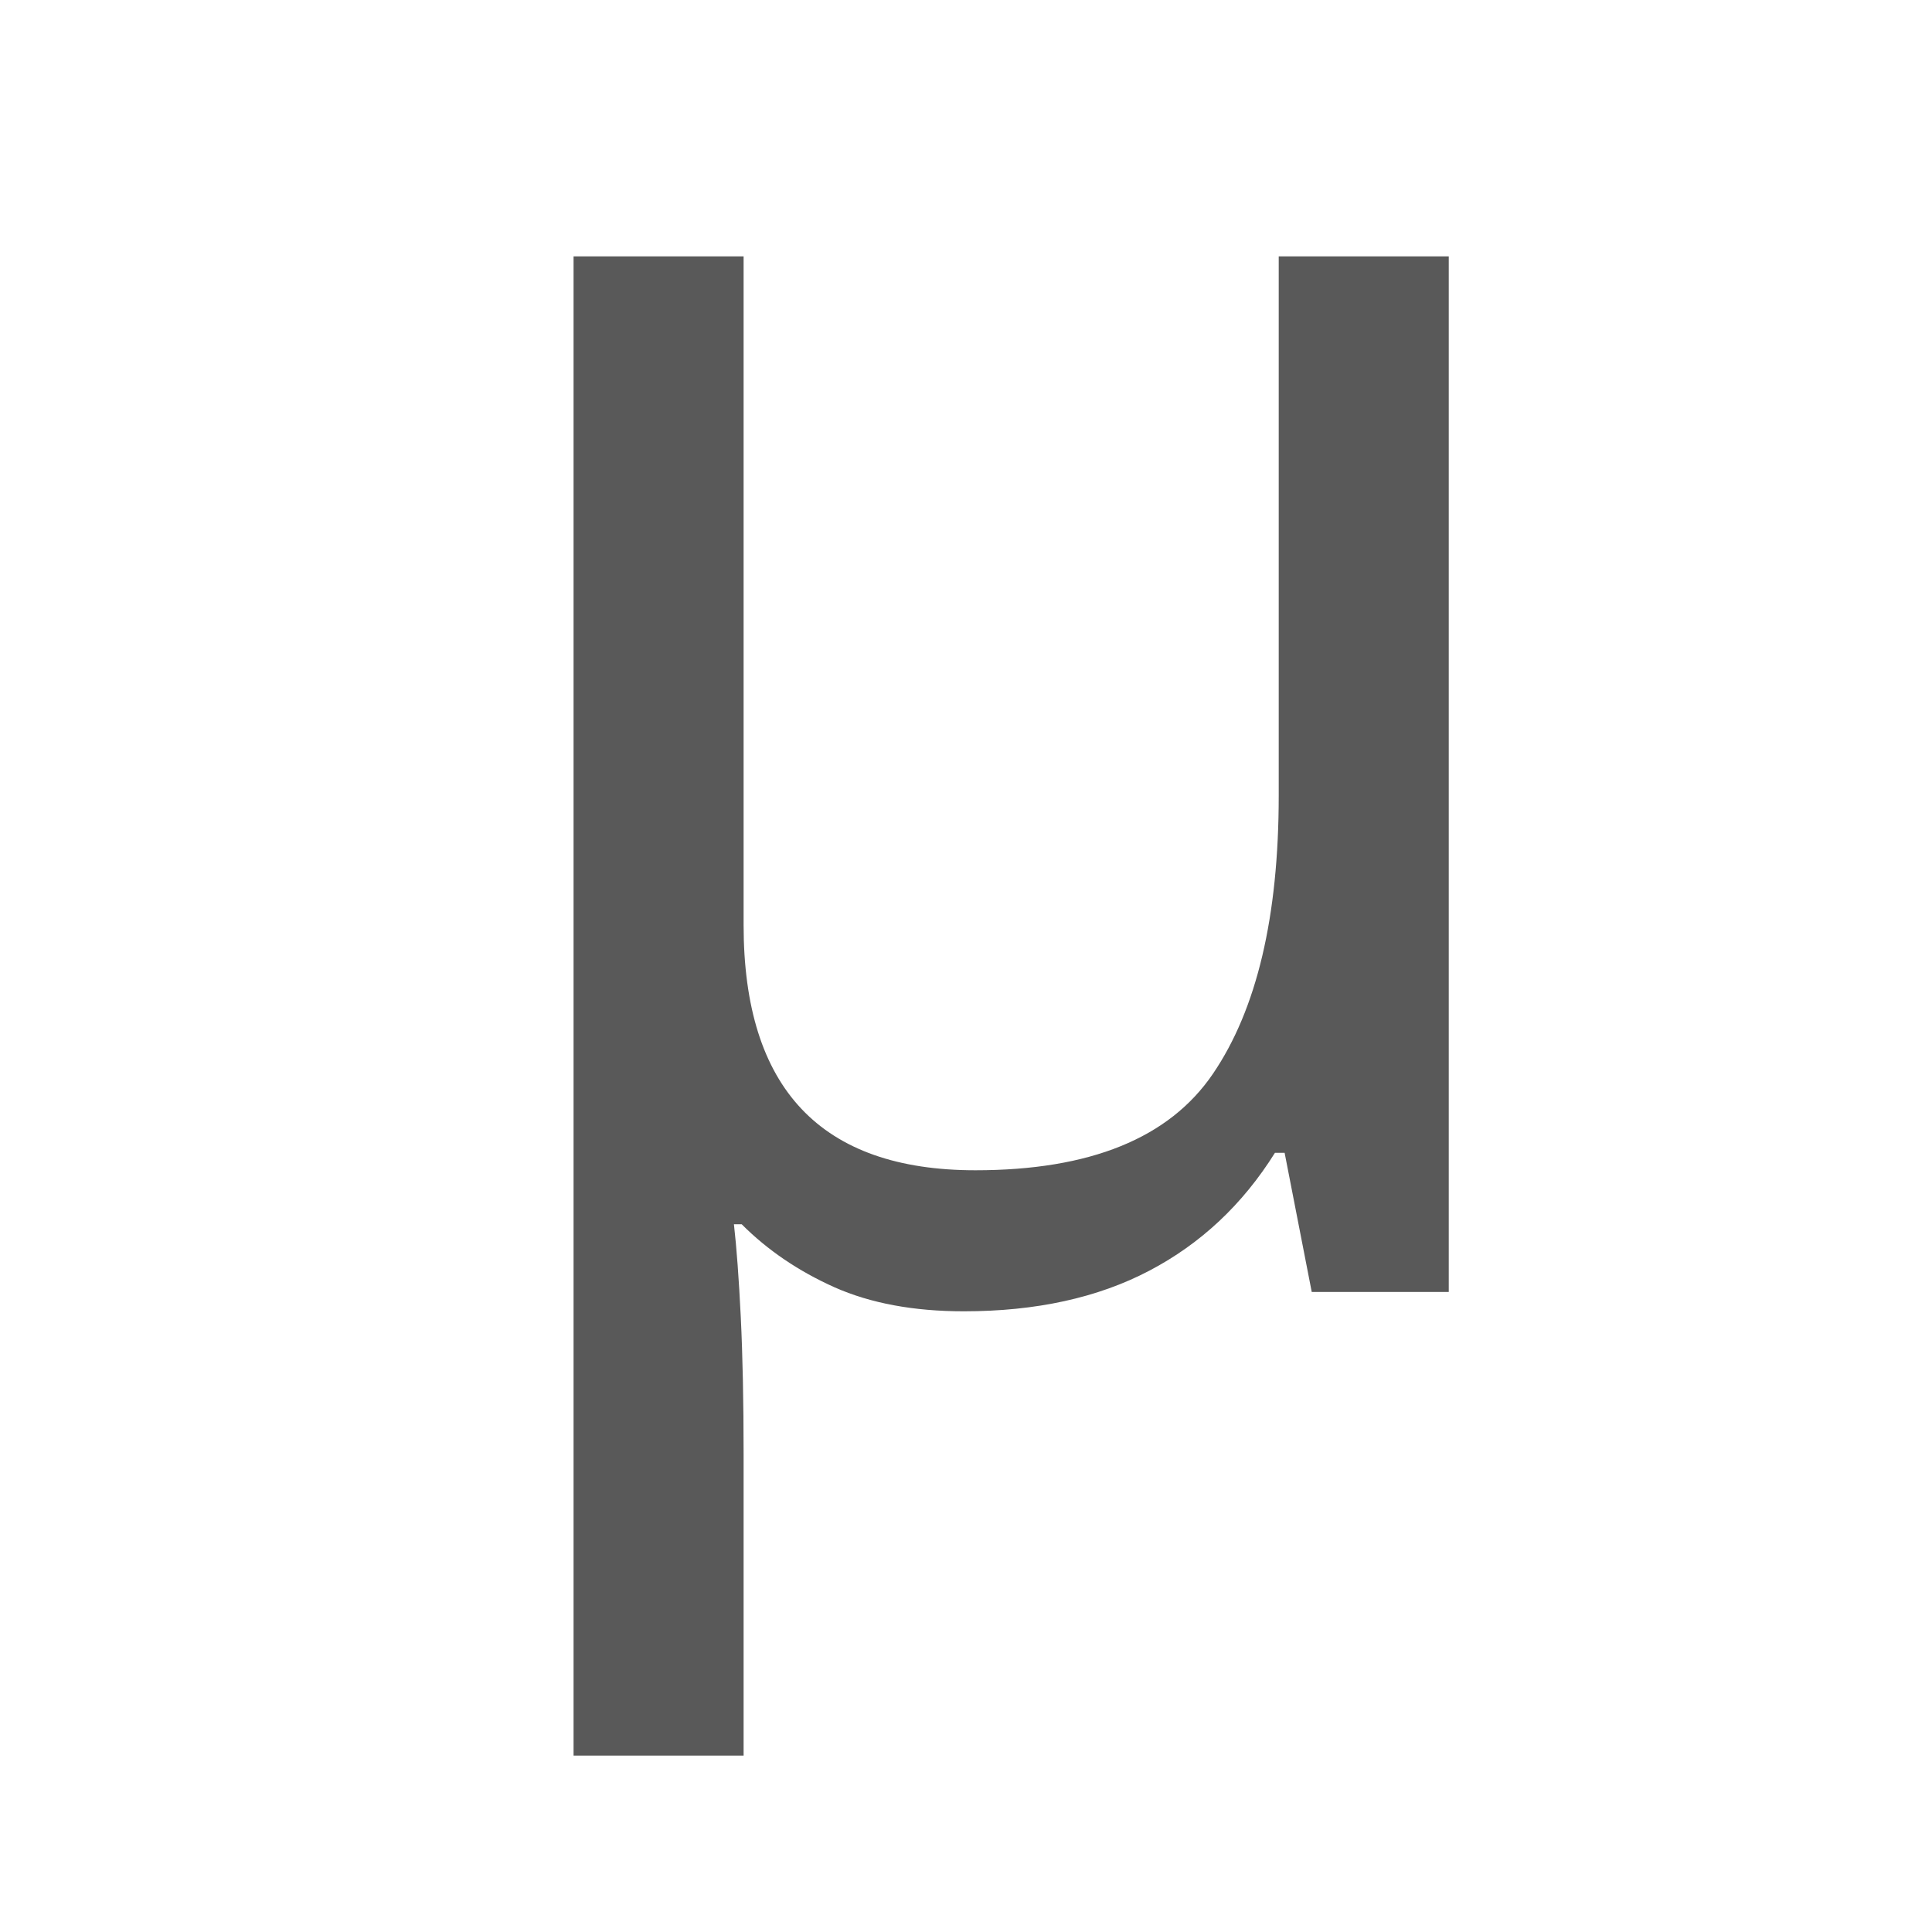
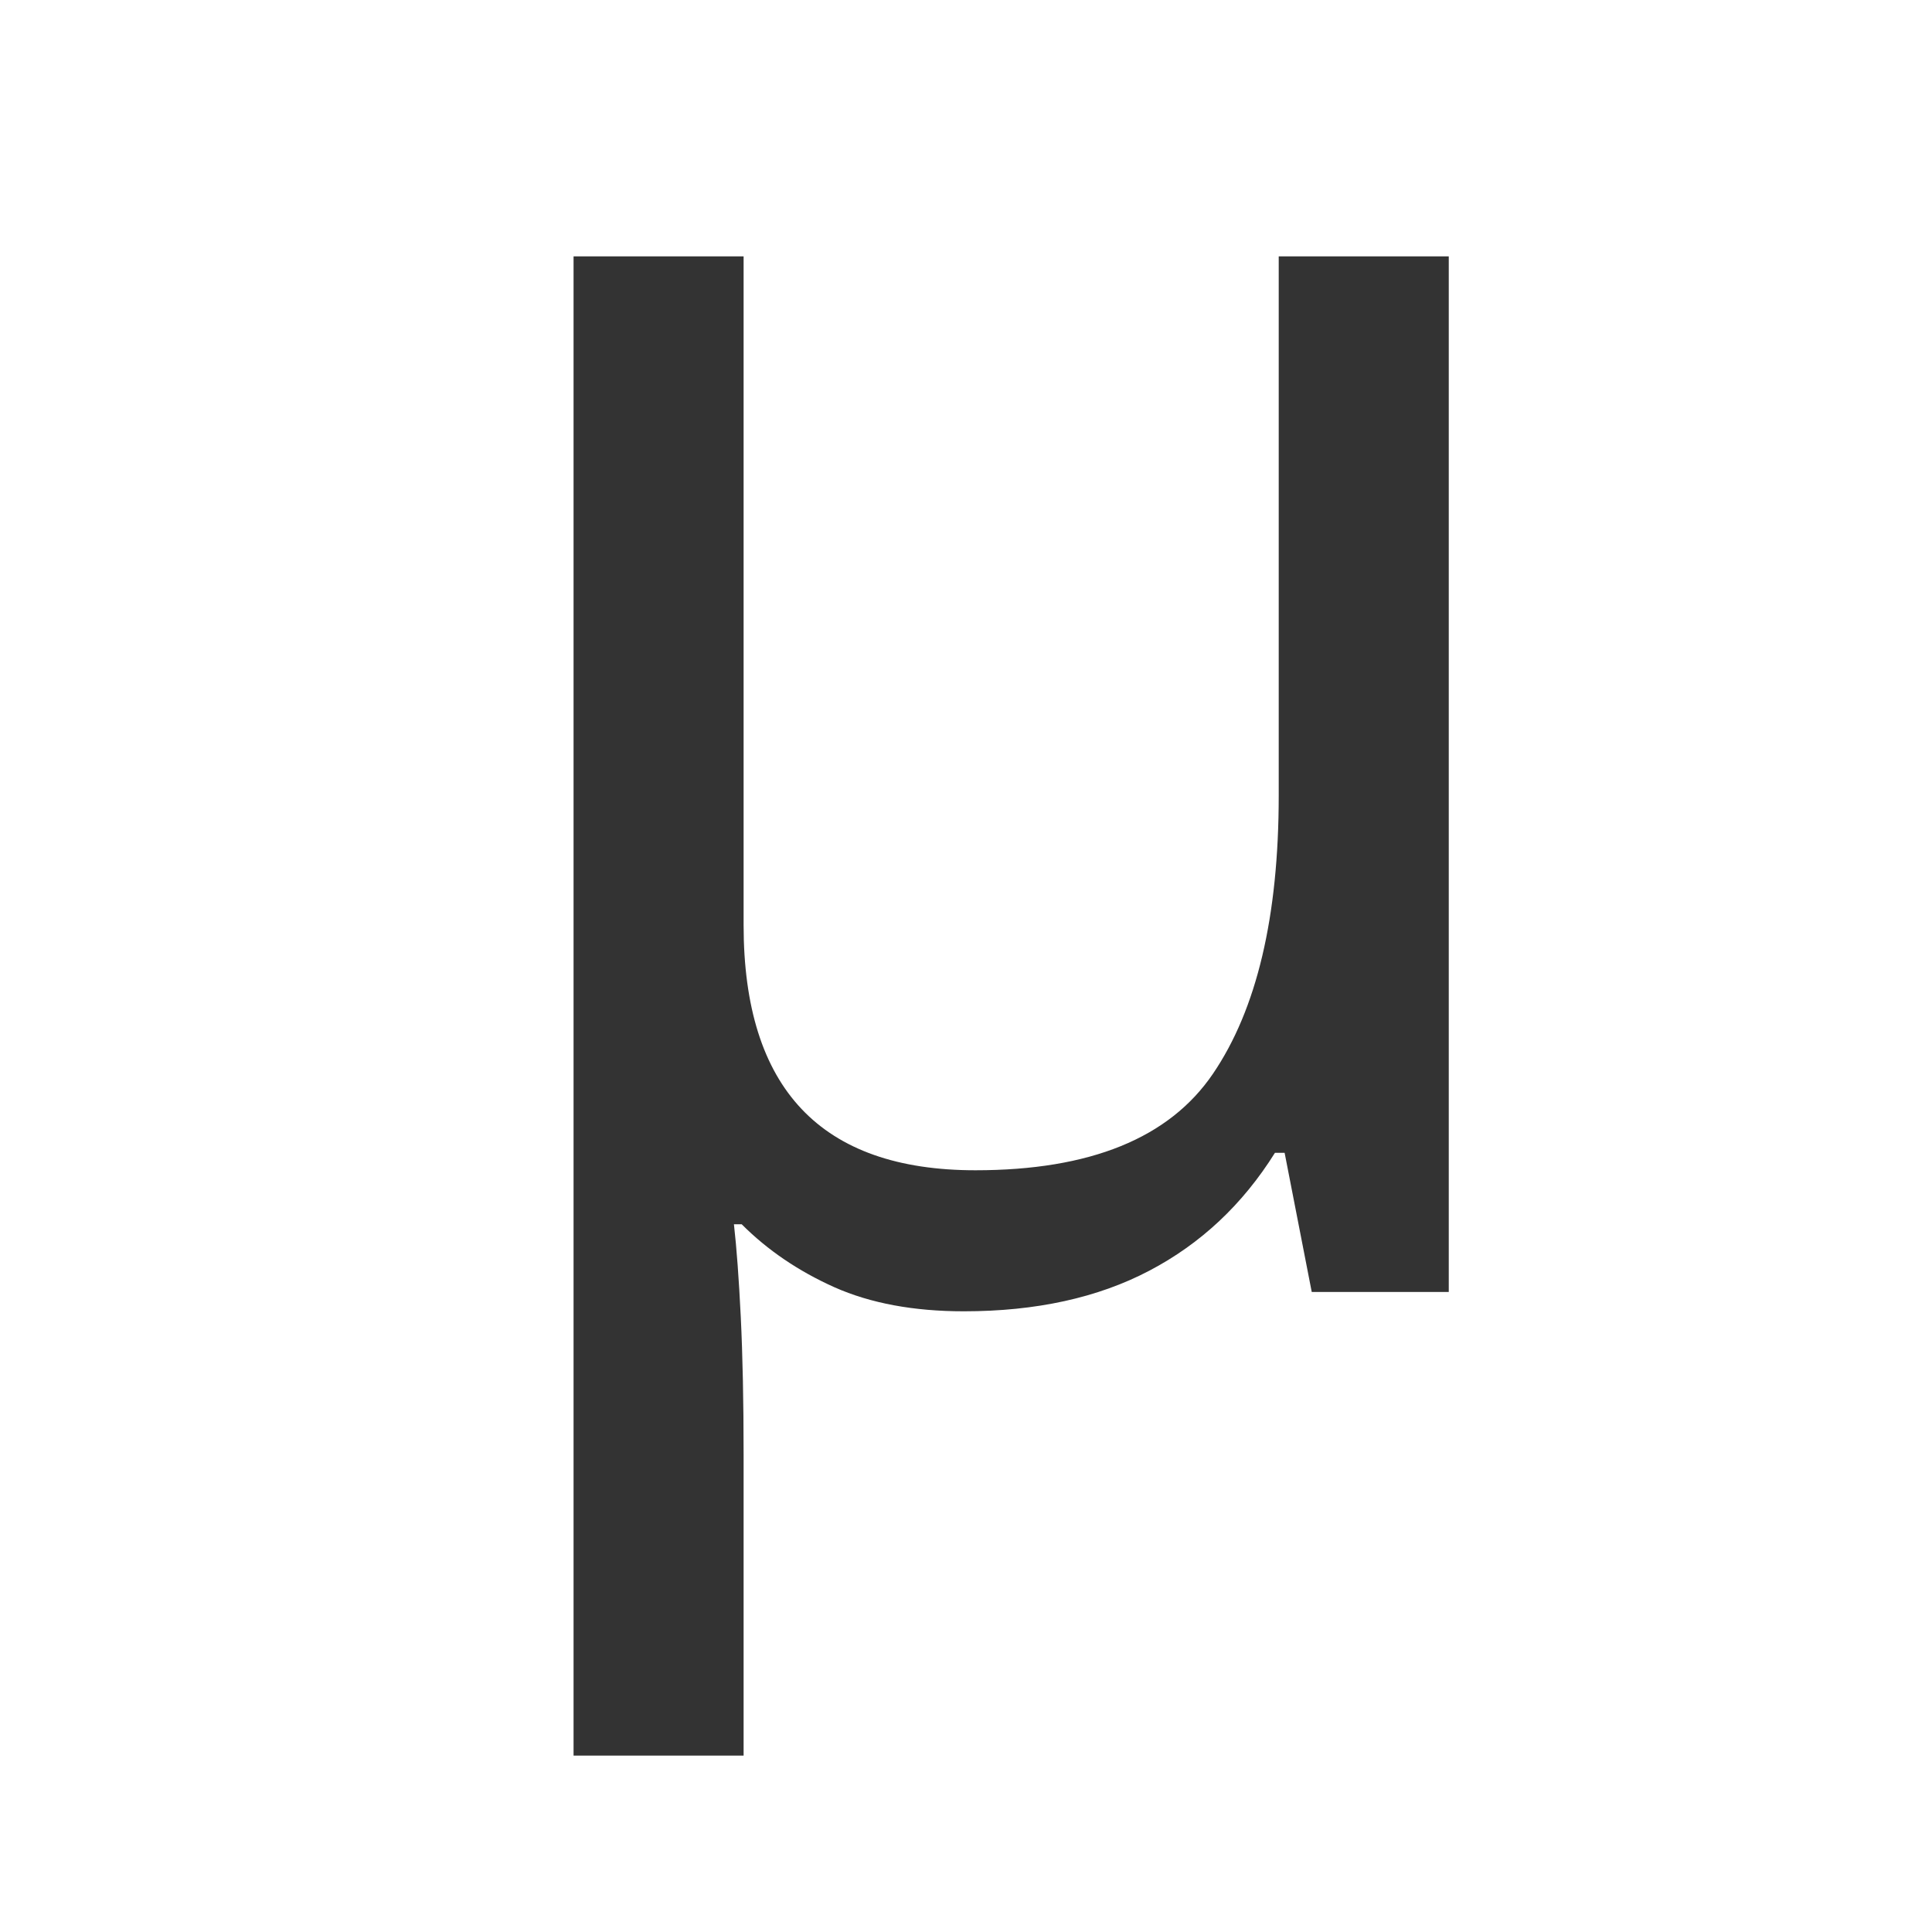
- <svg xmlns="http://www.w3.org/2000/svg" fill="#595959" version="1.1" id="Layer_1" x="0px" y="0px" width="128px" height="128px" viewBox="0 0 128 128" enable-background="new 0 0 128 128" xml:space="preserve">
+ <svg xmlns="http://www.w3.org/2000/svg" fill="#333333" version="1.1" id="Layer_1" x="0px" y="0px" width="128px" height="128px" viewBox="0 0 128 128" enable-background="new 0 0 128 128" xml:space="preserve">
  <rect y="-3.363" fill="none" width="128" height="128" />
  <text transform="matrix(1 0 0 1 27.125 85.5957)" font-family="'TimesNewRomanPSMT'" font-size="128">µ</text>
</svg>
